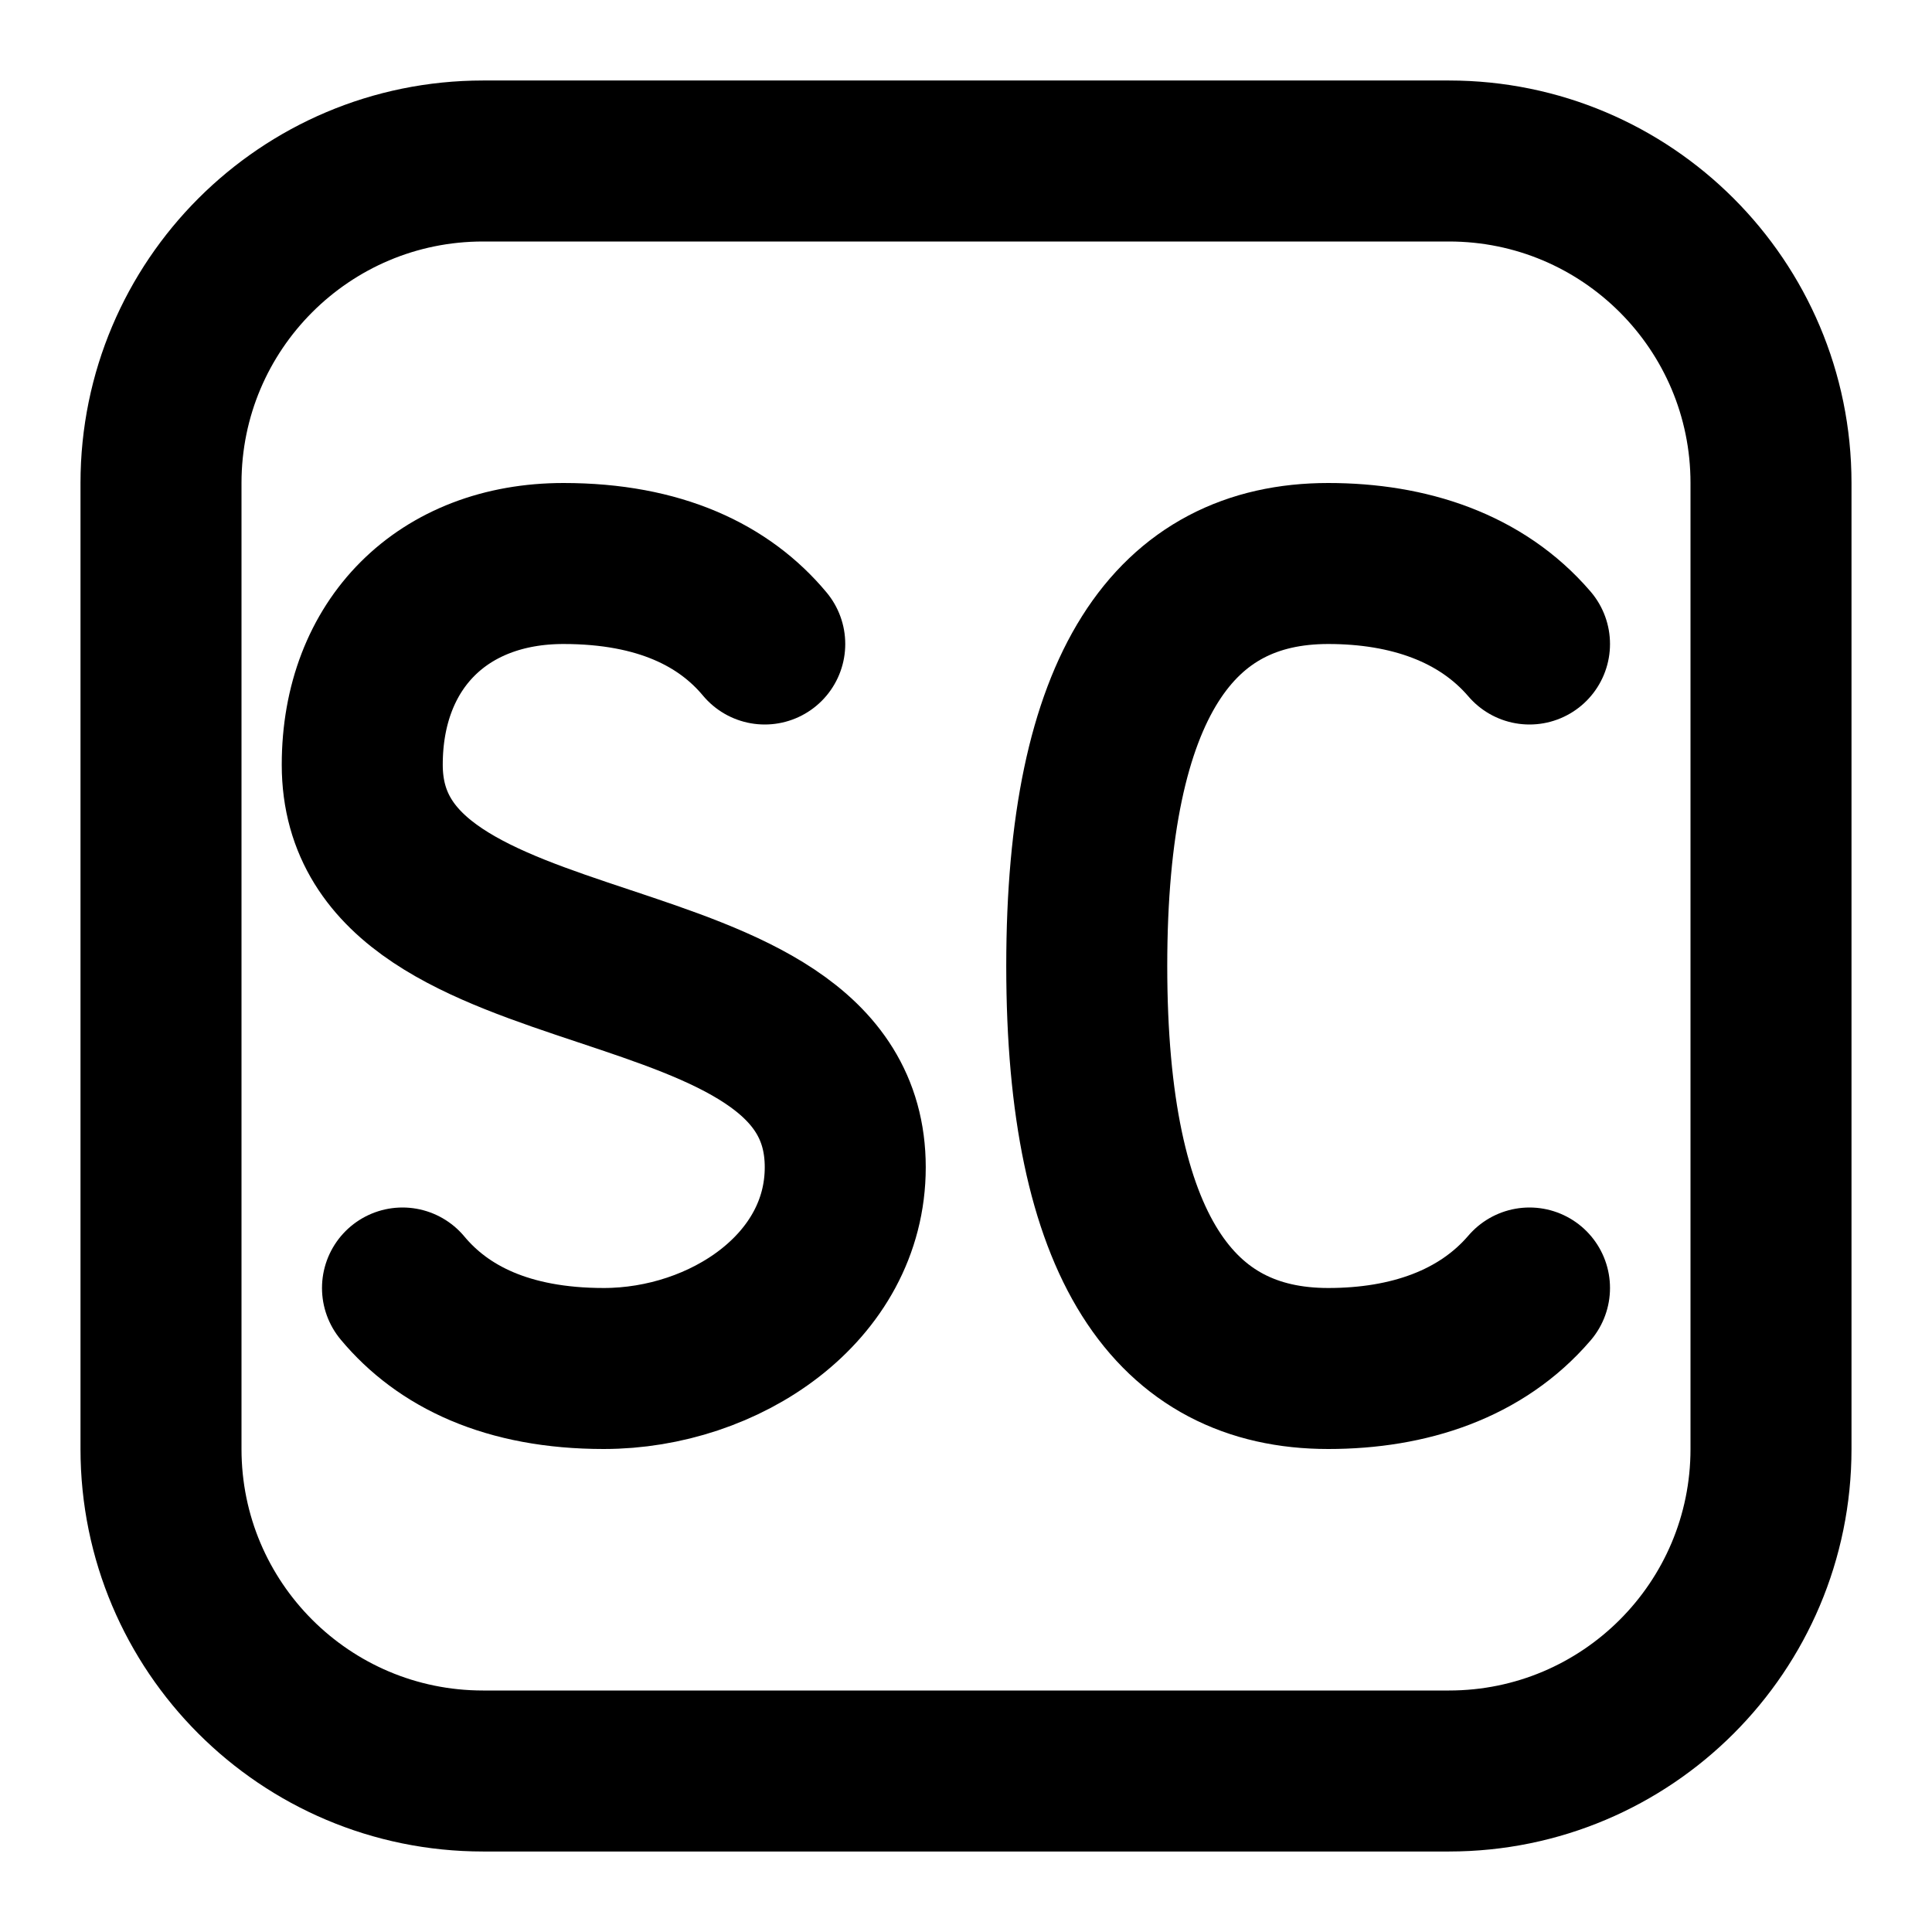
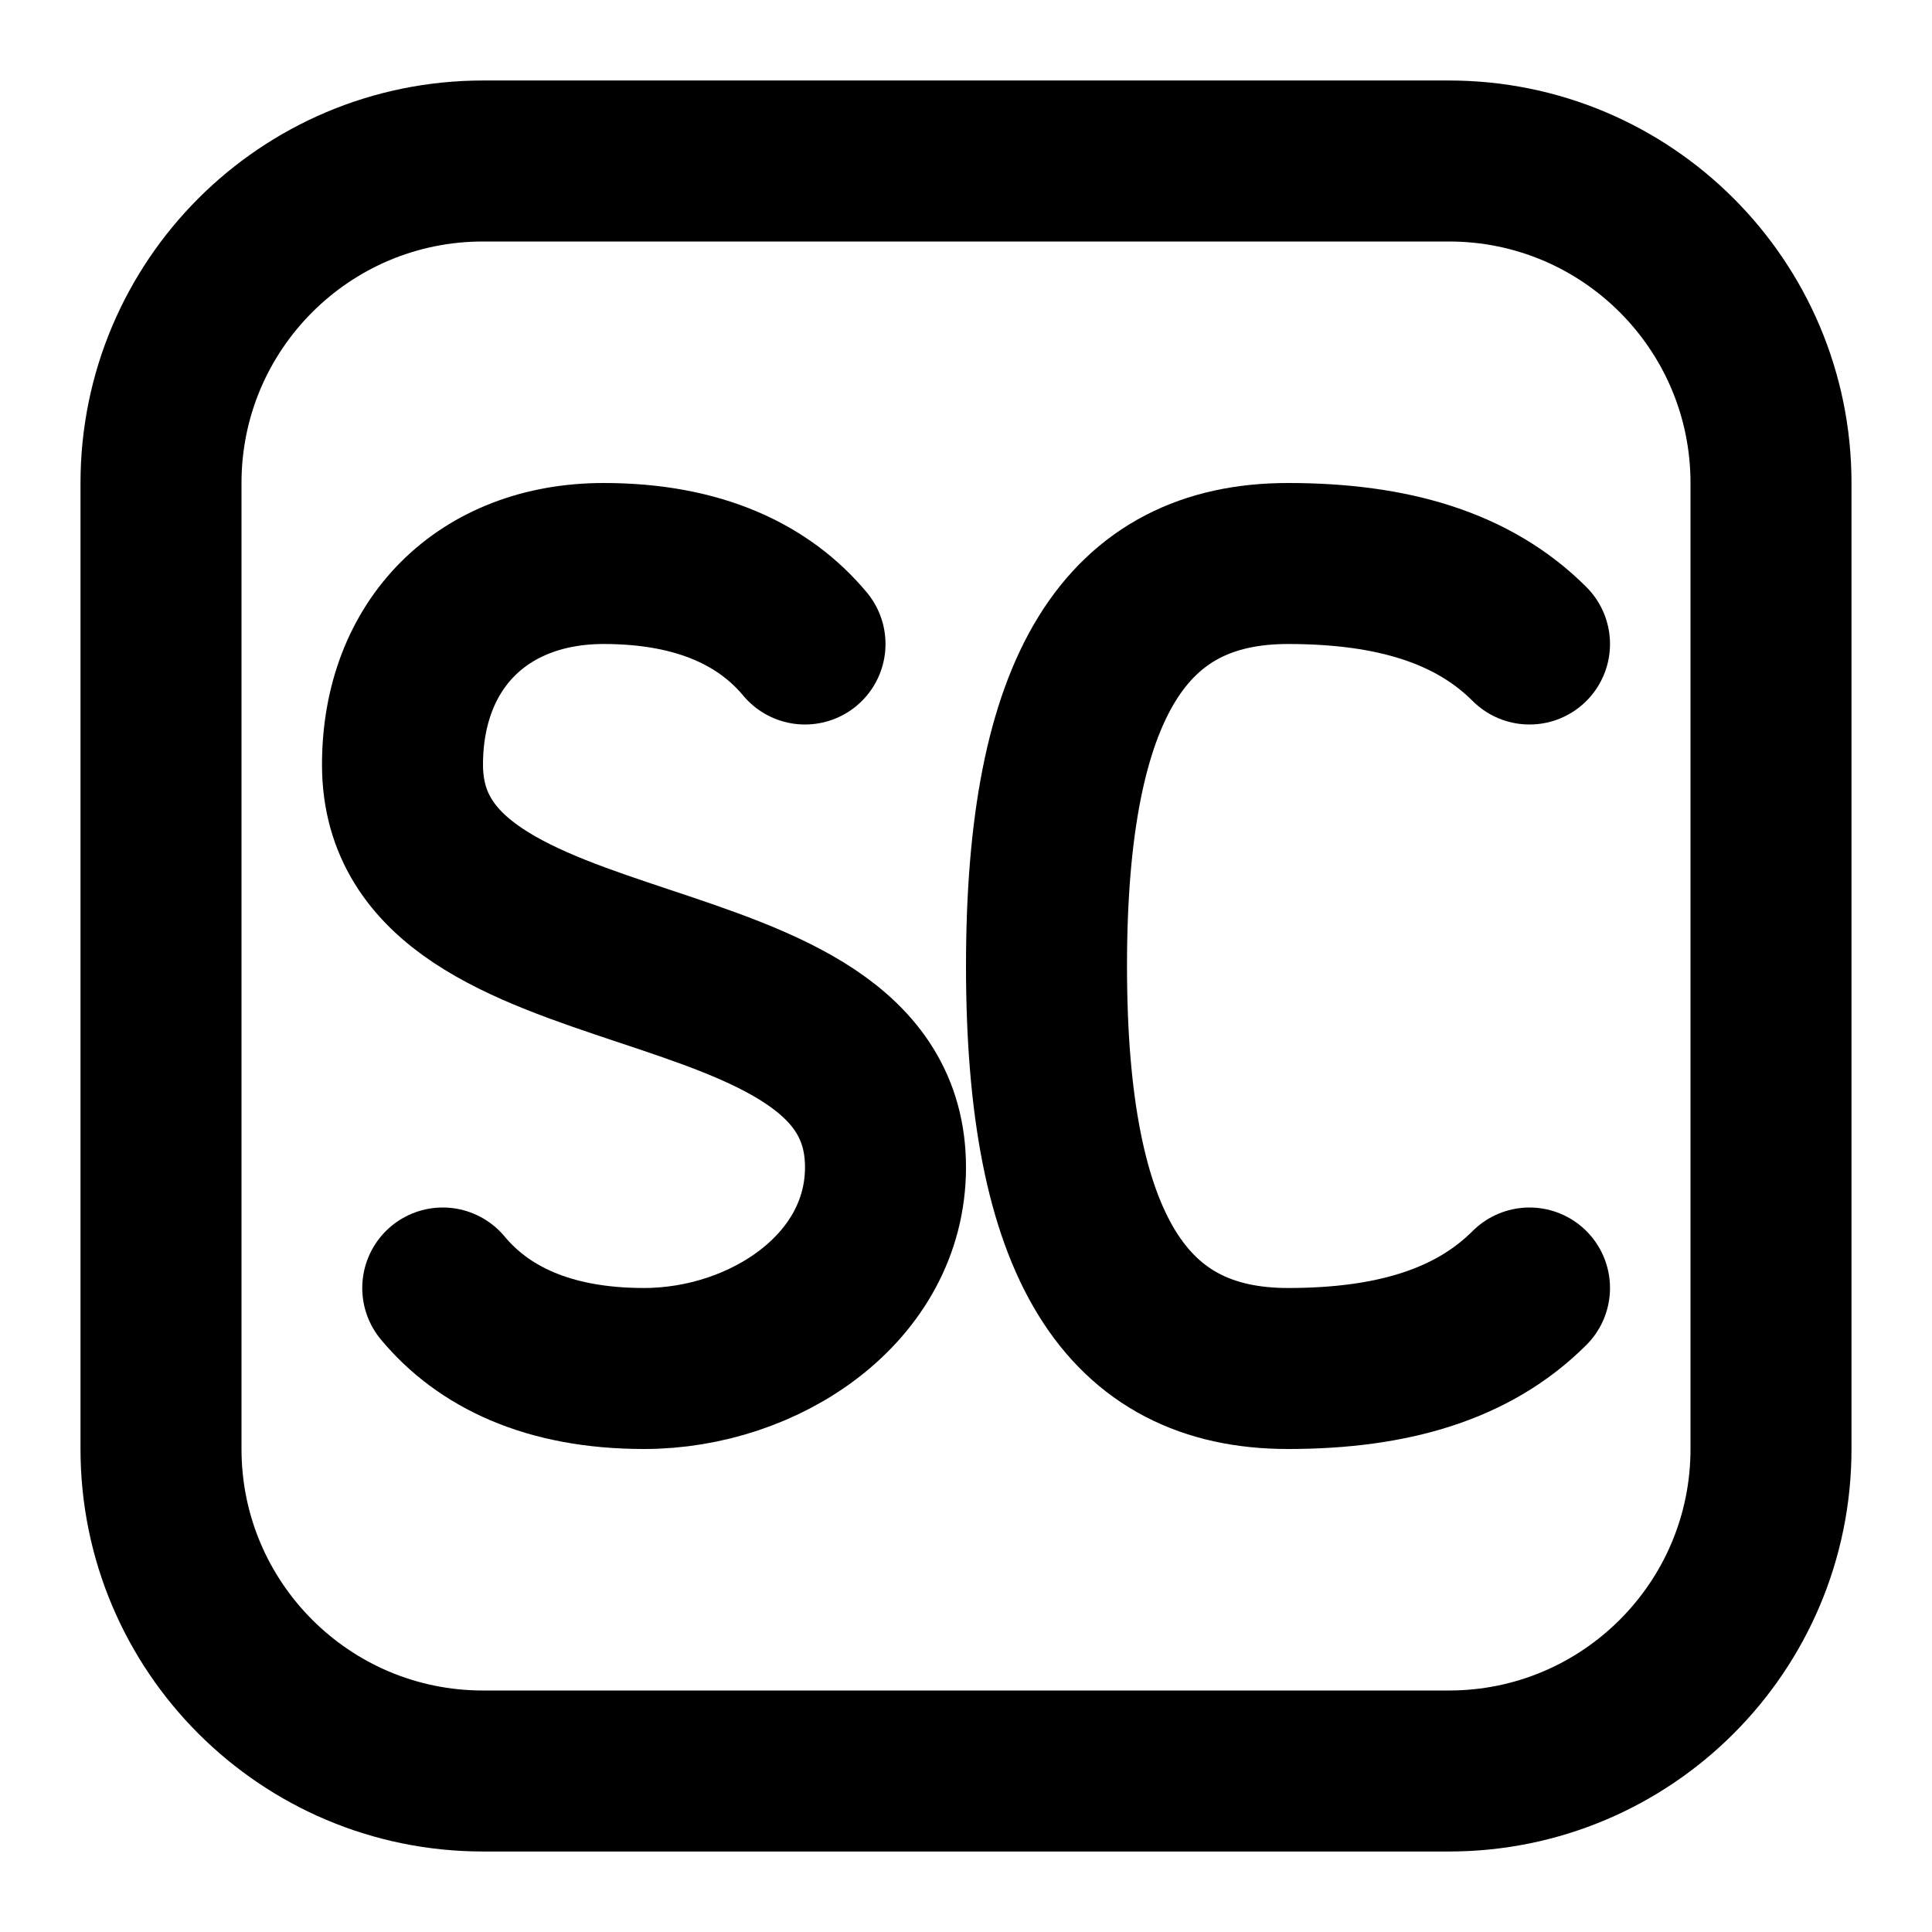
<svg xmlns="http://www.w3.org/2000/svg" viewBox="0 0 24 24" width="336" height="336" fill="none" stroke="currentColor" stroke-width="2" stroke-linecap="round" stroke-linejoin="round">
  <rect x="2" y="2" width="20" height="20" rx="4" />
-   <path d="M9.5 8C9 7.4 8.2 7 7 7C5.5 7 4.5 8 4.5 9.5C4.5 11 6 11.5 7.5 12C9 12.5 10.5 13 10.5 14.5C10.5 16 9 17 7.5 17C6.3 17 5.5 16.6 5 16" />
-   <path d="M19 8C18.4 7.3 17.5 7 16.5 7C14.6 7 13.5 8.5 13.5 12C13.5 15.5 14.6 17 16.5 17C17.5 17 18.4 16.7 19 16" />
+   <path d="M10 8C9.5 7.4 8.7 7 7.5 7C6 7 5 8 5 9.5C5 11 6.5 11.5 8 12C9.5 12.5 11 13 11 14.5C11 16 9.5 17 8 17C6.8 17 6 16.6 5.5 16" />
+   <path d="M19 8C18.3 7.3 17.3 7 16 7C14 7 13 8.5 13 12C13 15.5 14 17 16 17C17.3 17 18.3 16.7 19 16" />
</svg>
